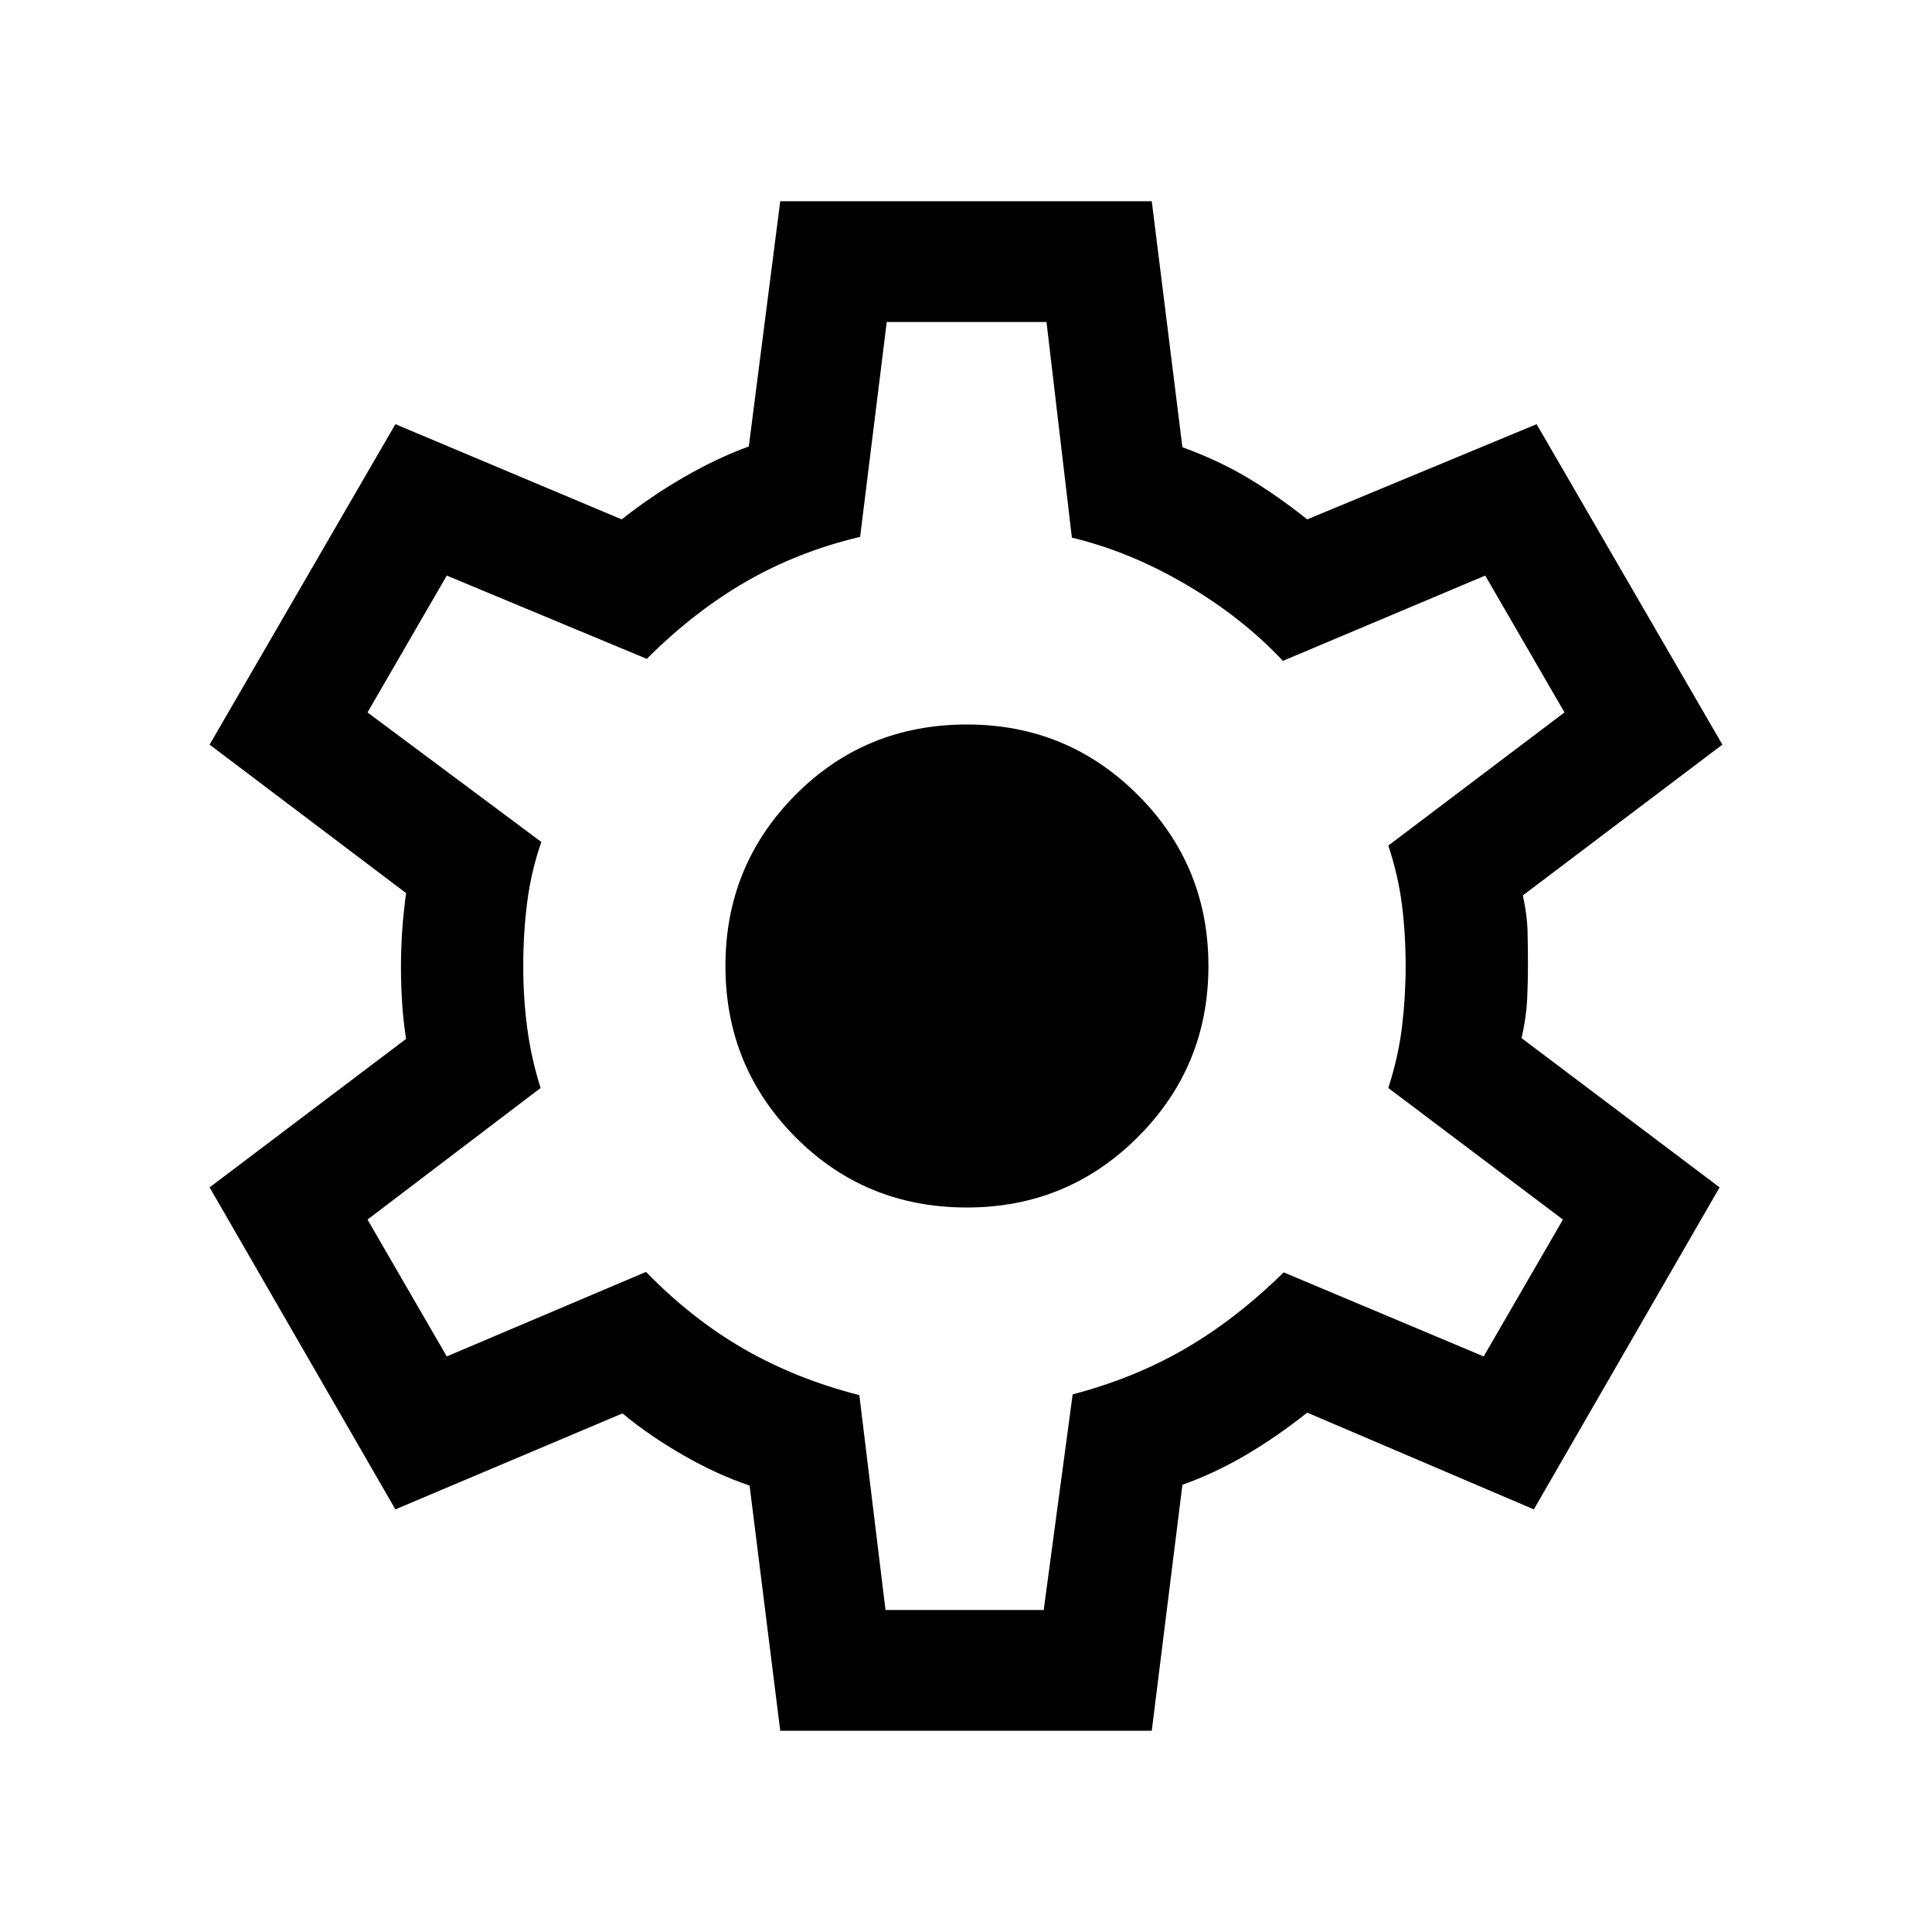
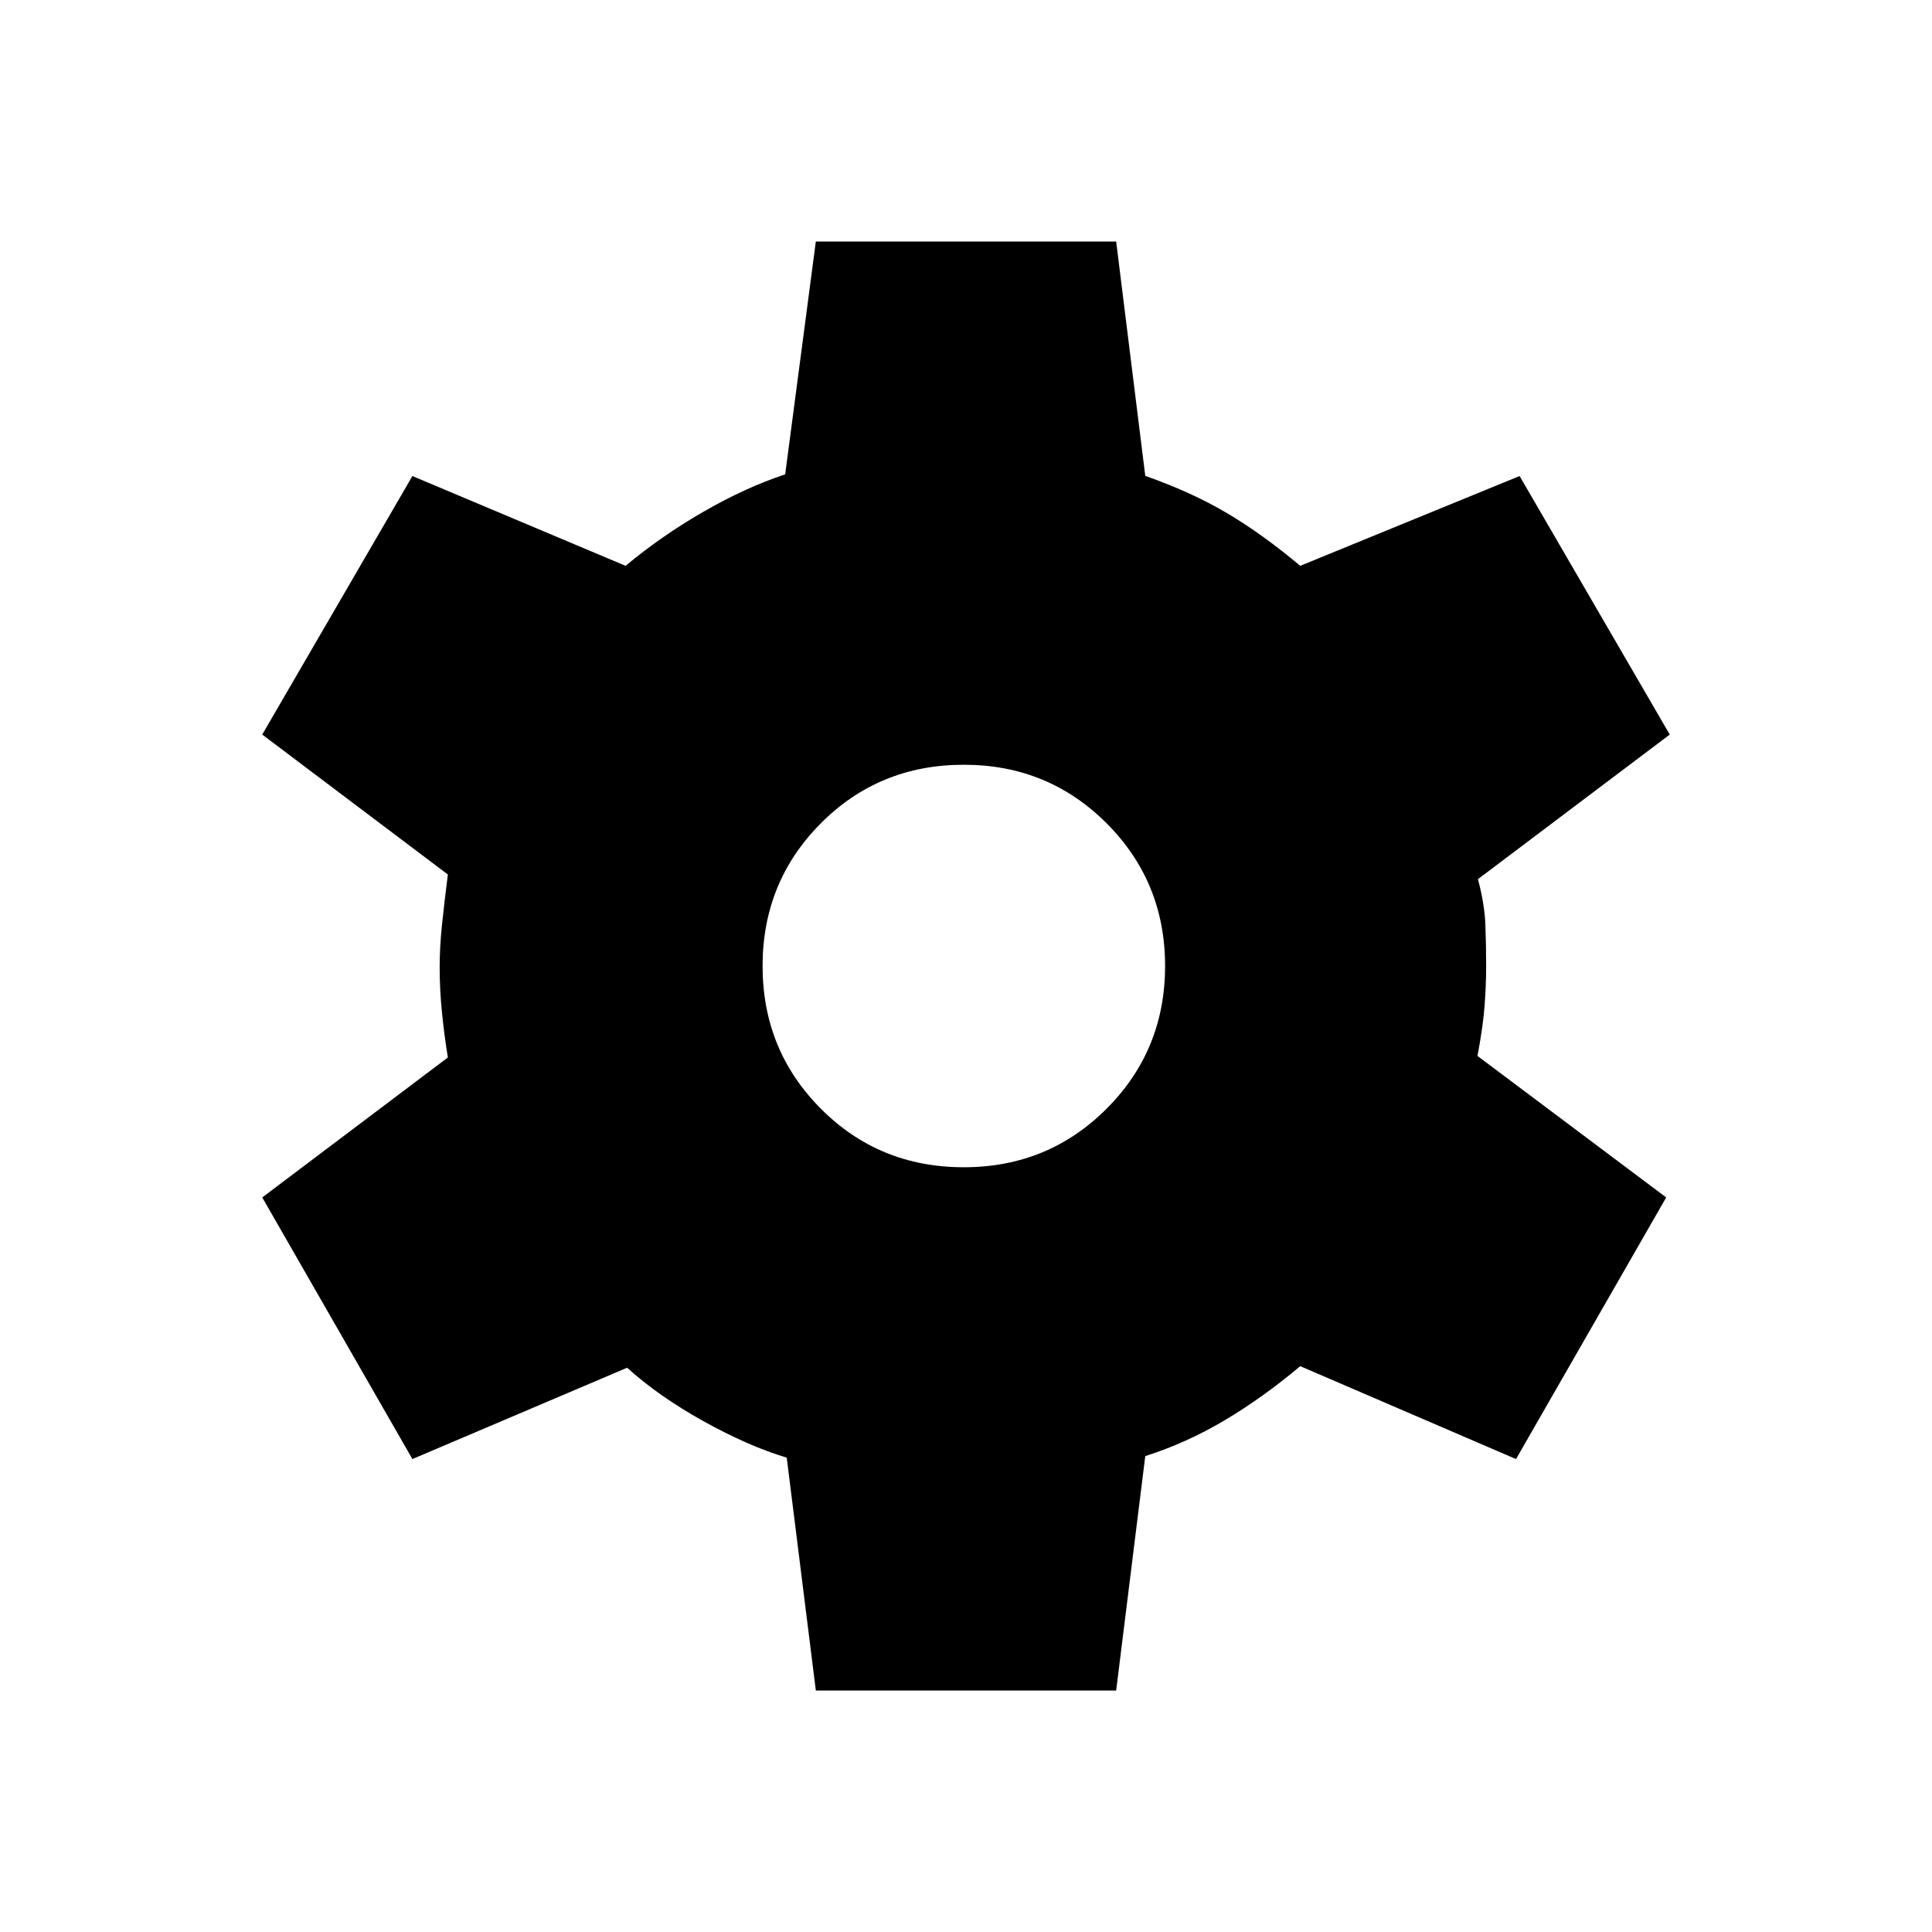
<svg xmlns="http://www.w3.org/2000/svg" height="24" viewBox="0 -960 960 960" width="24">
-   <path d="m387.694-100.001-15.231-121.846q-16.077-5.385-32.962-15.077-16.885-9.693-30.193-20.77l-112.846 47.692L104.156-370l97.615-73.769q-1.385-8.923-1.962-17.923-.577-9-.577-17.923 0-8.539.577-17.347.577-8.808 1.962-19.269L104.156-590l92.306-159.229 112.461 47.308q14.462-11.462 30.885-20.962 16.424-9.501 32.27-15.27l15.616-121.846h184.612l15.231 122.231q18 6.538 32.578 15.269 14.577 8.731 29.423 20.578l114-47.308L855.844-590l-99.153 74.922q2.154 9.693 2.346 18.116.192 8.423.192 16.962 0 8.154-.384 16.577-.385 8.423-2.77 19.27L854.46-370l-92.307 159.998-112.615-48.077q-14.846 11.847-30.308 20.962-15.462 9.116-31.693 14.885l-15.231 122.231H387.694ZM440-160h78.615L533-267.154q30.615-8 55.961-22.731 25.346-14.73 48.885-37.884L737.231-286l39.384-68-86.769-65.385q5-15.538 6.808-30.461 1.807-14.923 1.807-30.154 0-15.615-1.807-30.154-1.808-14.538-6.808-29.692L777.385-606 738-674l-100.539 42.385q-20.076-21.462-48.115-37.923-28.039-16.462-56.731-23.308L520-800h-79.385l-13.23 106.769q-30.616 7.231-56.539 22.154-25.923 14.923-49.461 38.462L222-674l-39.385 68L269-541.615q-5 14.23-7 29.615-2 15.385-2 32.385Q260-464 262-449q2 15 6.615 29.615l-86 65.385L222-286l99-42q22.769 23.385 48.692 38.308 25.923 14.923 57.308 22.923L440-160Zm40.461-200.001q49.923 0 84.961-35.038Q600.46-430.078 600.46-480t-35.038-84.961q-35.038-35.038-84.961-35.038-50.537 0-85.268 35.038-34.73 35.039-34.73 84.961t34.73 84.961q34.731 35.038 85.268 35.038ZM480-480Z" />
+   <path d="m405.384-120-14.461-115.692q-19.154-5.769-41.423-18.154-22.269-12.385-37.885-26.538L204.923-235l-74.616-130 92.231-69.539q-1.769-10.846-2.923-22.346-1.154-11.5-1.154-22.346 0-10.077 1.154-21.192t2.923-25.038L130.307-595l74.616-128.462 105.923 44.616q17.923-14.923 38.769-26.923 20.846-12 40.539-18.539L405.384-840h149.232l14.461 116.461q23 8.077 40.654 18.539 17.654 10.461 36.346 26.154l109-44.616L829.693-595l-95.308 71.846q3.308 12.385 3.692 22.731.385 10.346.385 20.423 0 9.308-.769 19.654-.77 10.346-3.539 25.038L827.923-365l-74.615 130-107.231-46.154q-18.692 15.693-37.615 26.923-18.923 11.231-39.385 17.77L554.616-120H405.384Zm73.539-260q41.846 0 70.923-29.077 29.077-29.077 29.077-70.923 0-41.846-29.077-70.923Q520.769-580 478.923-580q-42.077 0-71.039 29.077-28.961 29.077-28.961 70.923 0 41.846 28.961 70.923Q436.846-380 478.923-380Z" />
</svg>
